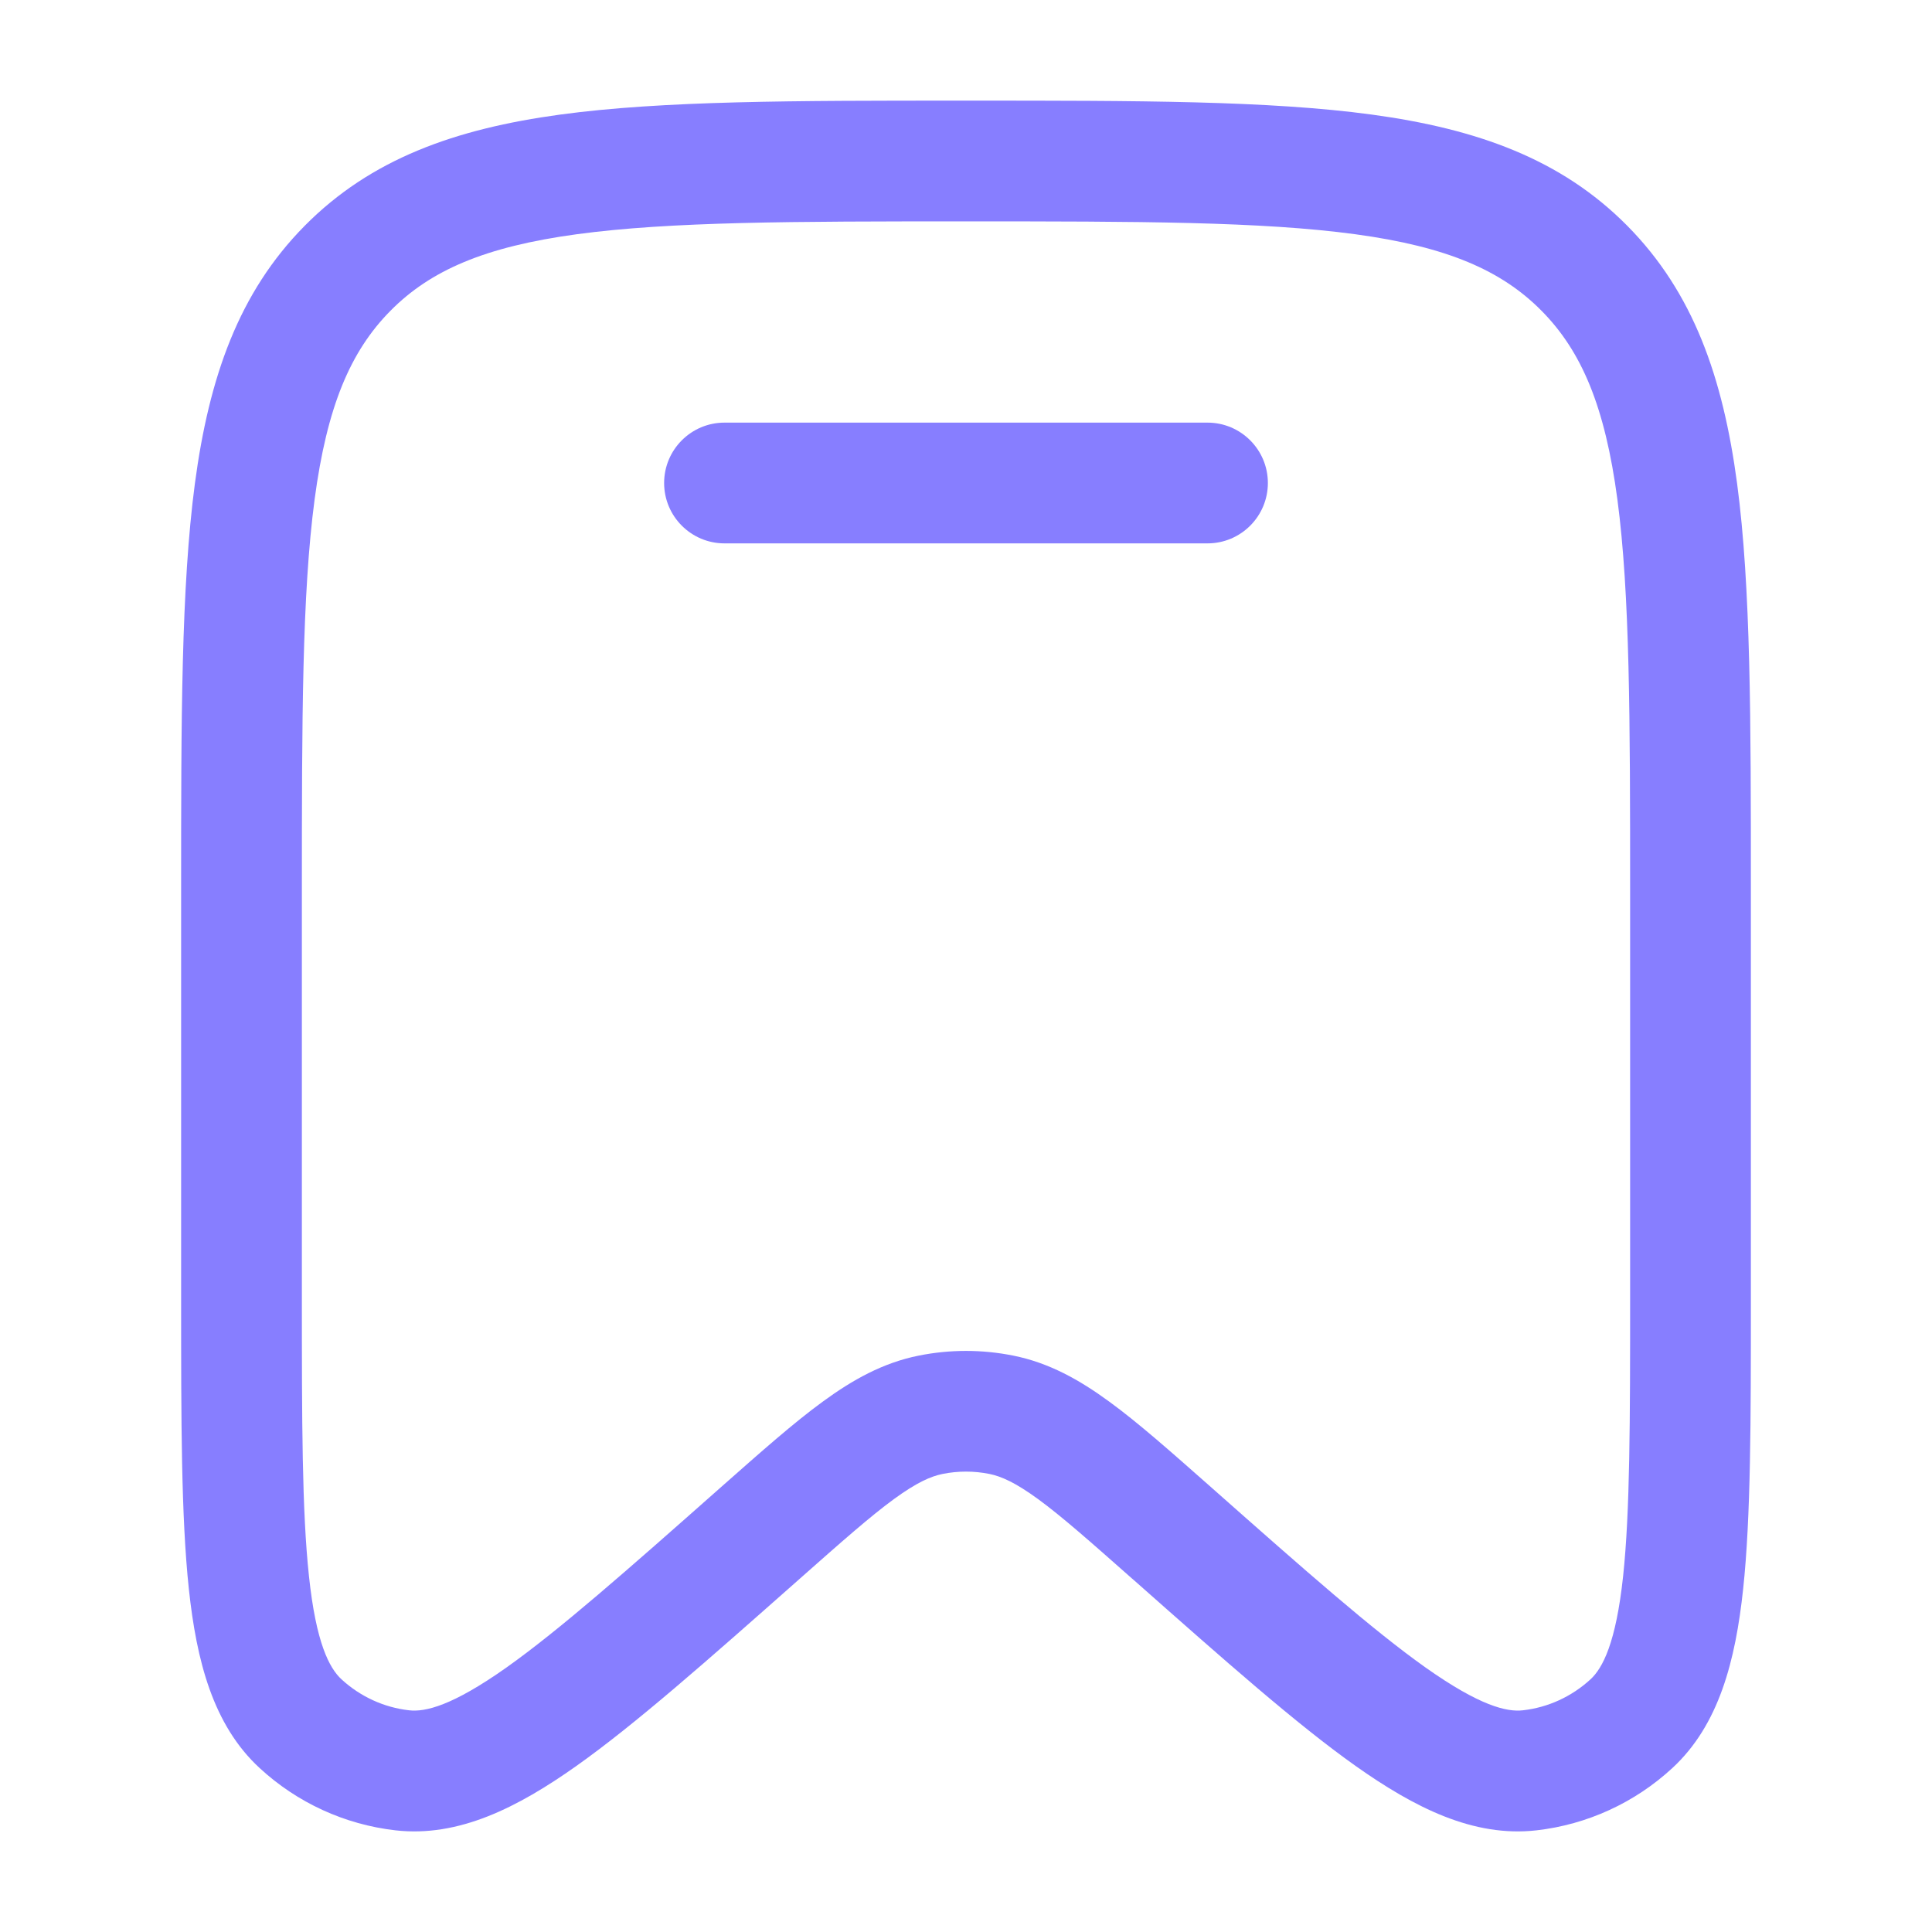
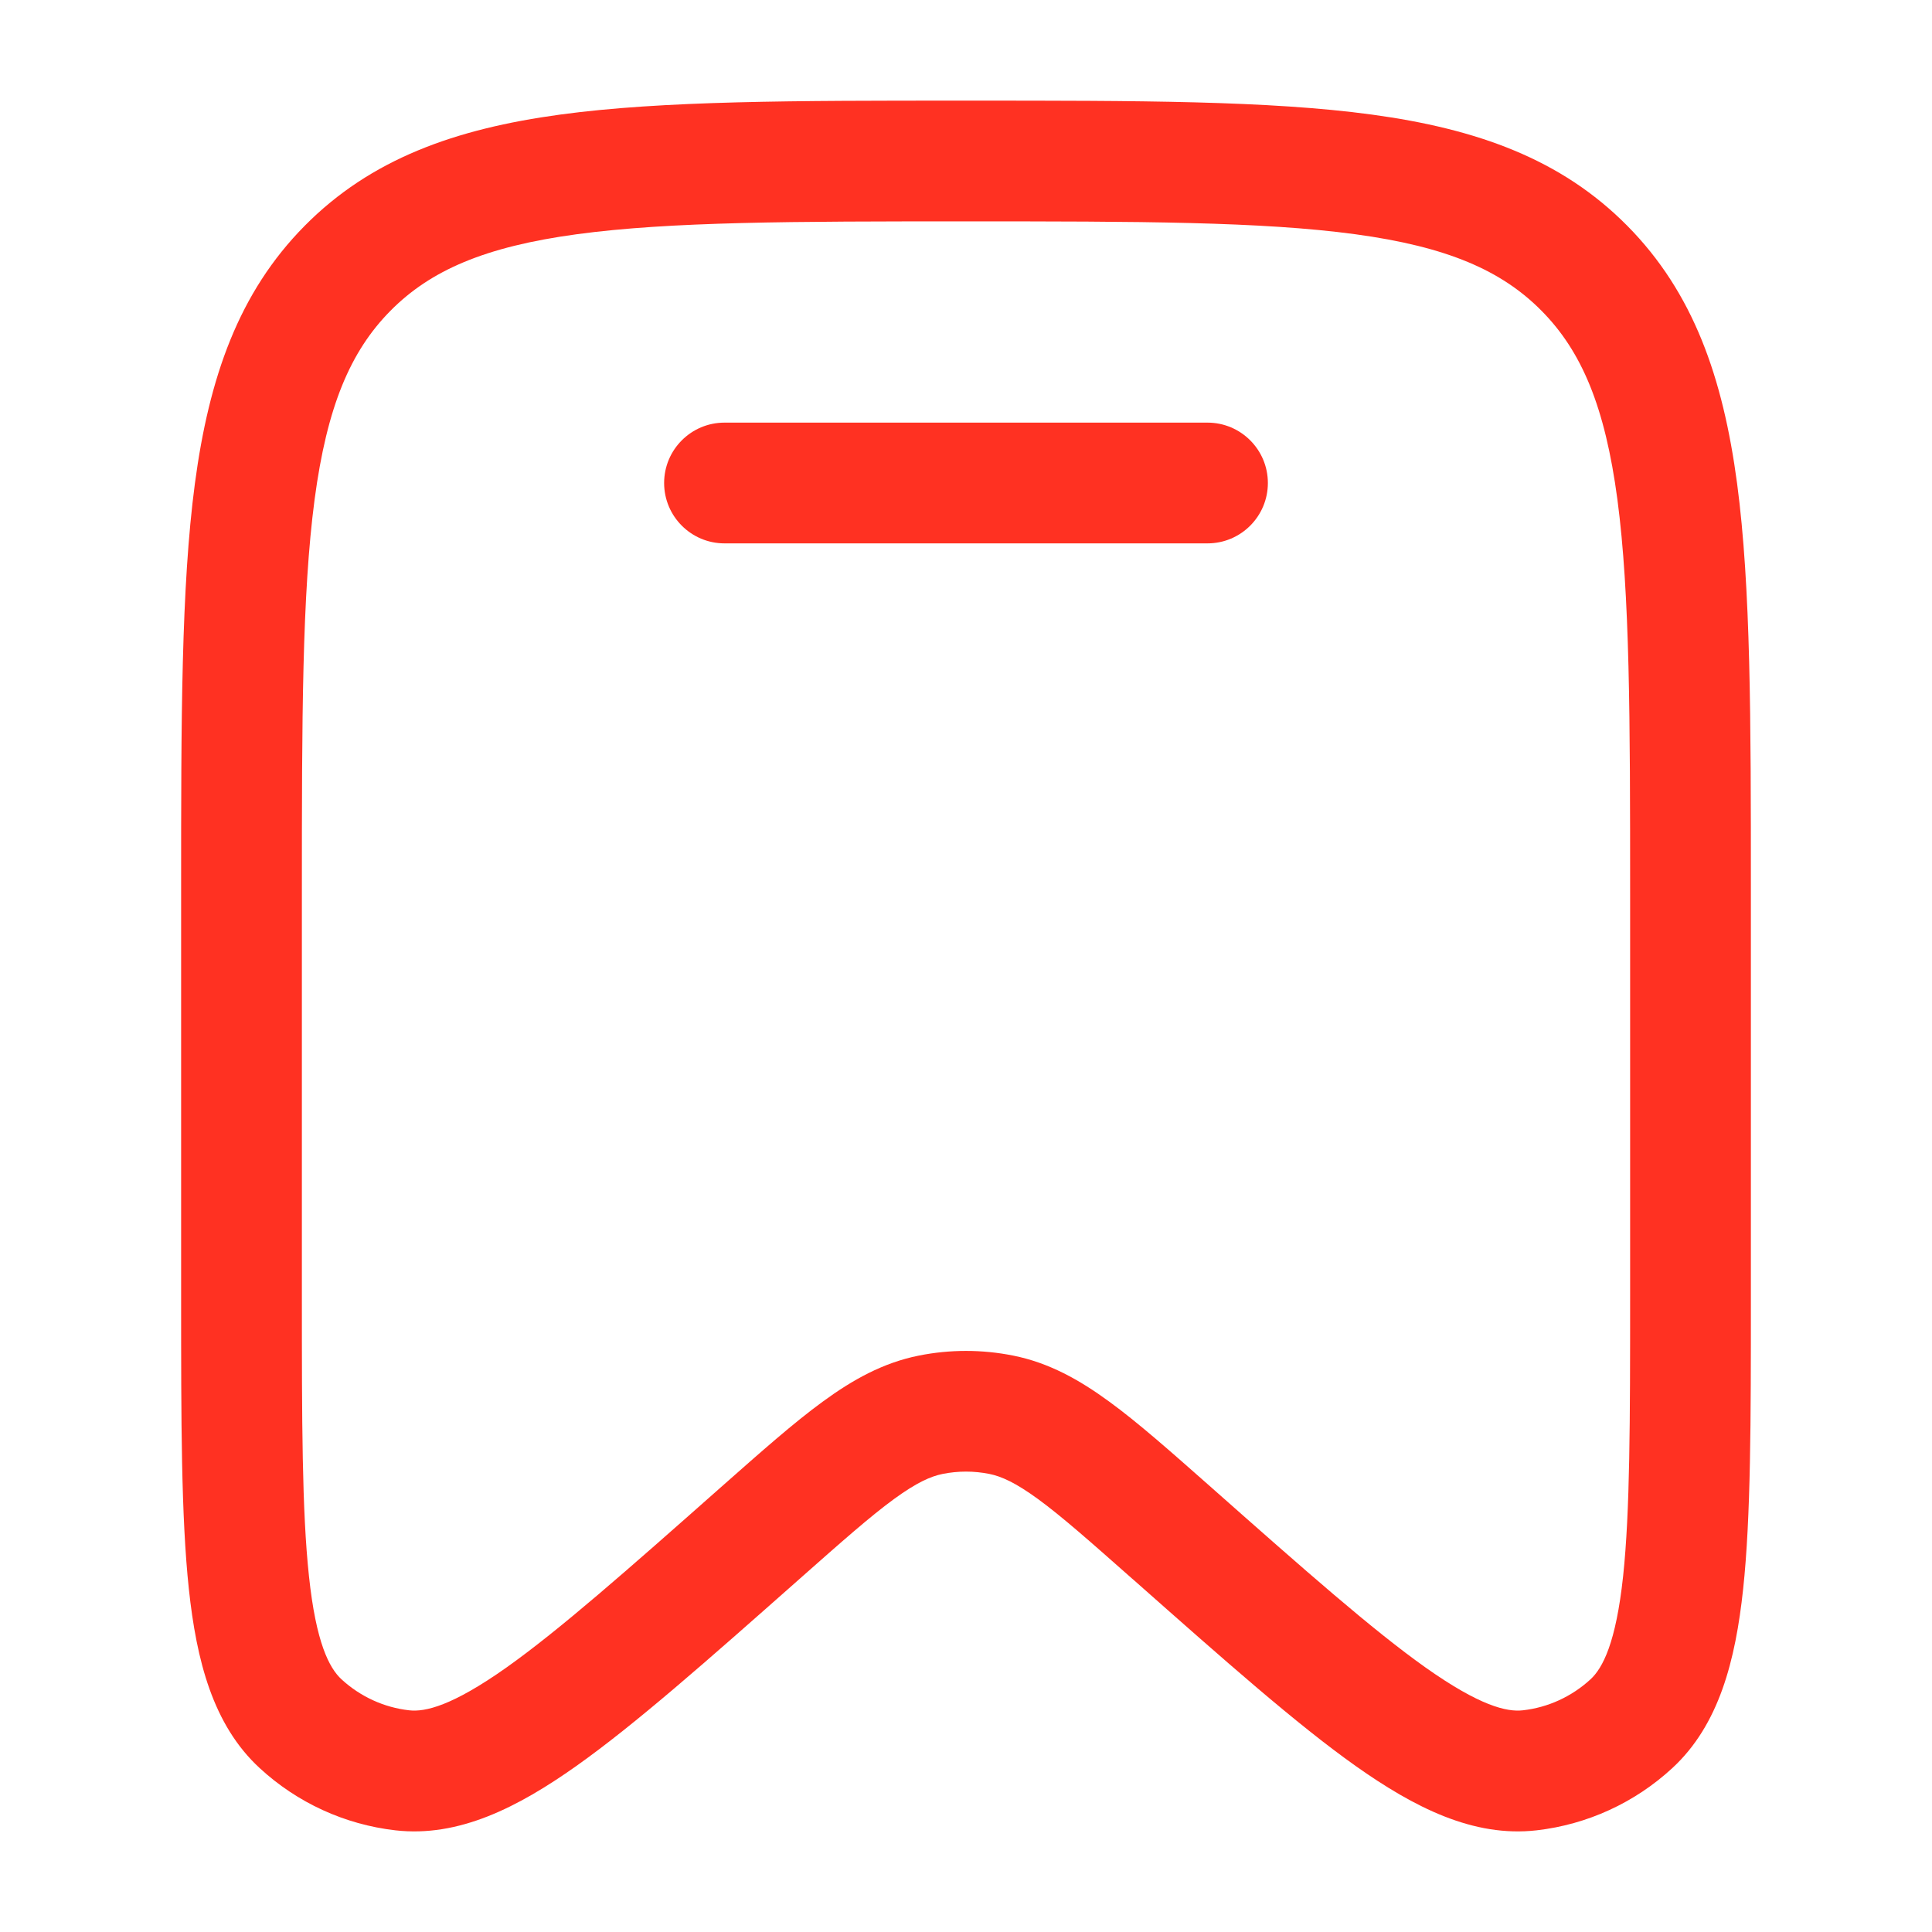
<svg xmlns="http://www.w3.org/2000/svg" width="24" height="24" viewBox="0 0 24 24" fill="none">
-   <path d="M9 5.25C8.586 5.25 8.25 5.586 8.25 6C8.25 6.414 8.586 6.75 9 6.75H15C15.414 6.75 15.75 6.414 15.75 6C15.75 5.586 15.414 5.25 15 5.25H9Z" fill="#877EFF" />
-   <path fill-rule="evenodd" clip-rule="evenodd" d="M11.943 1.25C9.87 1.25 8.237 1.25 6.961 1.423C5.651 1.601 4.606 1.975 3.785 2.805C2.965 3.634 2.597 4.687 2.421 6.007C2.25 7.296 2.25 8.945 2.25 11.041V16.139C2.25 17.647 2.25 18.84 2.346 19.739C2.441 20.627 2.644 21.428 3.226 21.964C3.692 22.394 4.282 22.665 4.912 22.737C5.699 22.827 6.434 22.451 7.159 21.938C7.892 21.419 8.781 20.632 9.903 19.64L9.939 19.608C10.459 19.148 10.811 18.837 11.105 18.622C11.389 18.415 11.562 18.34 11.708 18.31C11.901 18.271 12.099 18.271 12.292 18.31C12.438 18.34 12.611 18.415 12.895 18.622C13.189 18.837 13.541 19.148 14.061 19.608L14.098 19.64C15.219 20.632 16.108 21.419 16.841 21.938C17.566 22.451 18.301 22.827 19.088 22.737C19.718 22.665 20.308 22.394 20.774 21.964C21.355 21.428 21.559 20.627 21.654 19.739C21.75 18.84 21.75 17.647 21.75 16.139V11.041C21.75 8.945 21.75 7.295 21.579 6.007C21.403 4.687 21.035 3.634 20.215 2.805C19.394 1.975 18.349 1.601 17.039 1.423C15.763 1.25 14.13 1.25 12.057 1.25H11.943ZM4.851 3.86C5.348 3.358 6.023 3.065 7.163 2.91C8.326 2.752 9.857 2.75 12 2.75C14.143 2.75 15.674 2.752 16.837 2.91C17.977 3.065 18.652 3.358 19.149 3.86C19.647 4.363 19.938 5.048 20.092 6.205C20.248 7.383 20.25 8.932 20.25 11.098V16.091C20.25 17.657 20.249 18.77 20.163 19.579C20.074 20.409 19.91 20.72 19.758 20.861C19.524 21.076 19.23 21.211 18.918 21.246C18.718 21.269 18.384 21.192 17.708 20.714C17.05 20.247 16.221 19.516 15.055 18.484L15.029 18.461C14.541 18.03 14.137 17.672 13.78 17.412C13.407 17.139 13.031 16.929 12.588 16.84C12.2 16.762 11.8 16.762 11.412 16.84C10.969 16.929 10.593 17.139 10.22 17.412C9.863 17.672 9.459 18.03 8.971 18.461L8.945 18.484C7.779 19.516 6.95 20.247 6.292 20.714C5.616 21.192 5.282 21.269 5.082 21.246C4.77 21.211 4.476 21.076 4.242 20.861C4.09 20.72 3.926 20.409 3.838 19.579C3.751 18.77 3.75 17.657 3.75 16.091V11.098C3.75 8.932 3.752 7.383 3.908 6.205C4.062 5.048 4.353 4.363 4.851 3.86Z" fill="#877EFF" />
+   <path d="M9 5.25C8.586 5.25 8.25 5.586 8.25 6C8.25 6.414 8.586 6.75 9 6.75H15C15.414 6.75 15.75 6.414 15.75 6C15.75 5.586 15.414 5.25 15 5.25H9Z" fill="#ff3122" />
+   <path fill-rule="evenodd" clip-rule="evenodd" d="M11.943 1.25C9.87 1.25 8.237 1.25 6.961 1.423C5.651 1.601 4.606 1.975 3.785 2.805C2.965 3.634 2.597 4.687 2.421 6.007C2.25 7.296 2.25 8.945 2.25 11.041V16.139C2.25 17.647 2.25 18.84 2.346 19.739C2.441 20.627 2.644 21.428 3.226 21.964C3.692 22.394 4.282 22.665 4.912 22.737C5.699 22.827 6.434 22.451 7.159 21.938C7.892 21.419 8.781 20.632 9.903 19.64L9.939 19.608C10.459 19.148 10.811 18.837 11.105 18.622C11.389 18.415 11.562 18.34 11.708 18.31C11.901 18.271 12.099 18.271 12.292 18.31C12.438 18.34 12.611 18.415 12.895 18.622C13.189 18.837 13.541 19.148 14.061 19.608L14.098 19.64C15.219 20.632 16.108 21.419 16.841 21.938C17.566 22.451 18.301 22.827 19.088 22.737C19.718 22.665 20.308 22.394 20.774 21.964C21.355 21.428 21.559 20.627 21.654 19.739C21.75 18.84 21.75 17.647 21.75 16.139V11.041C21.75 8.945 21.75 7.295 21.579 6.007C21.403 4.687 21.035 3.634 20.215 2.805C19.394 1.975 18.349 1.601 17.039 1.423C15.763 1.25 14.13 1.25 12.057 1.25H11.943ZM4.851 3.86C5.348 3.358 6.023 3.065 7.163 2.91C8.326 2.752 9.857 2.75 12 2.75C14.143 2.75 15.674 2.752 16.837 2.91C17.977 3.065 18.652 3.358 19.149 3.86C19.647 4.363 19.938 5.048 20.092 6.205C20.248 7.383 20.25 8.932 20.25 11.098V16.091C20.25 17.657 20.249 18.77 20.163 19.579C20.074 20.409 19.91 20.72 19.758 20.861C19.524 21.076 19.23 21.211 18.918 21.246C18.718 21.269 18.384 21.192 17.708 20.714C17.05 20.247 16.221 19.516 15.055 18.484L15.029 18.461C14.541 18.03 14.137 17.672 13.78 17.412C13.407 17.139 13.031 16.929 12.588 16.84C12.2 16.762 11.8 16.762 11.412 16.84C10.969 16.929 10.593 17.139 10.22 17.412C9.863 17.672 9.459 18.03 8.971 18.461L8.945 18.484C7.779 19.516 6.95 20.247 6.292 20.714C5.616 21.192 5.282 21.269 5.082 21.246C4.77 21.211 4.476 21.076 4.242 20.861C4.09 20.72 3.926 20.409 3.838 19.579C3.751 18.77 3.75 17.657 3.75 16.091V11.098C3.75 8.932 3.752 7.383 3.908 6.205C4.062 5.048 4.353 4.363 4.851 3.86Z" fill="#ff3122" />
</svg>
